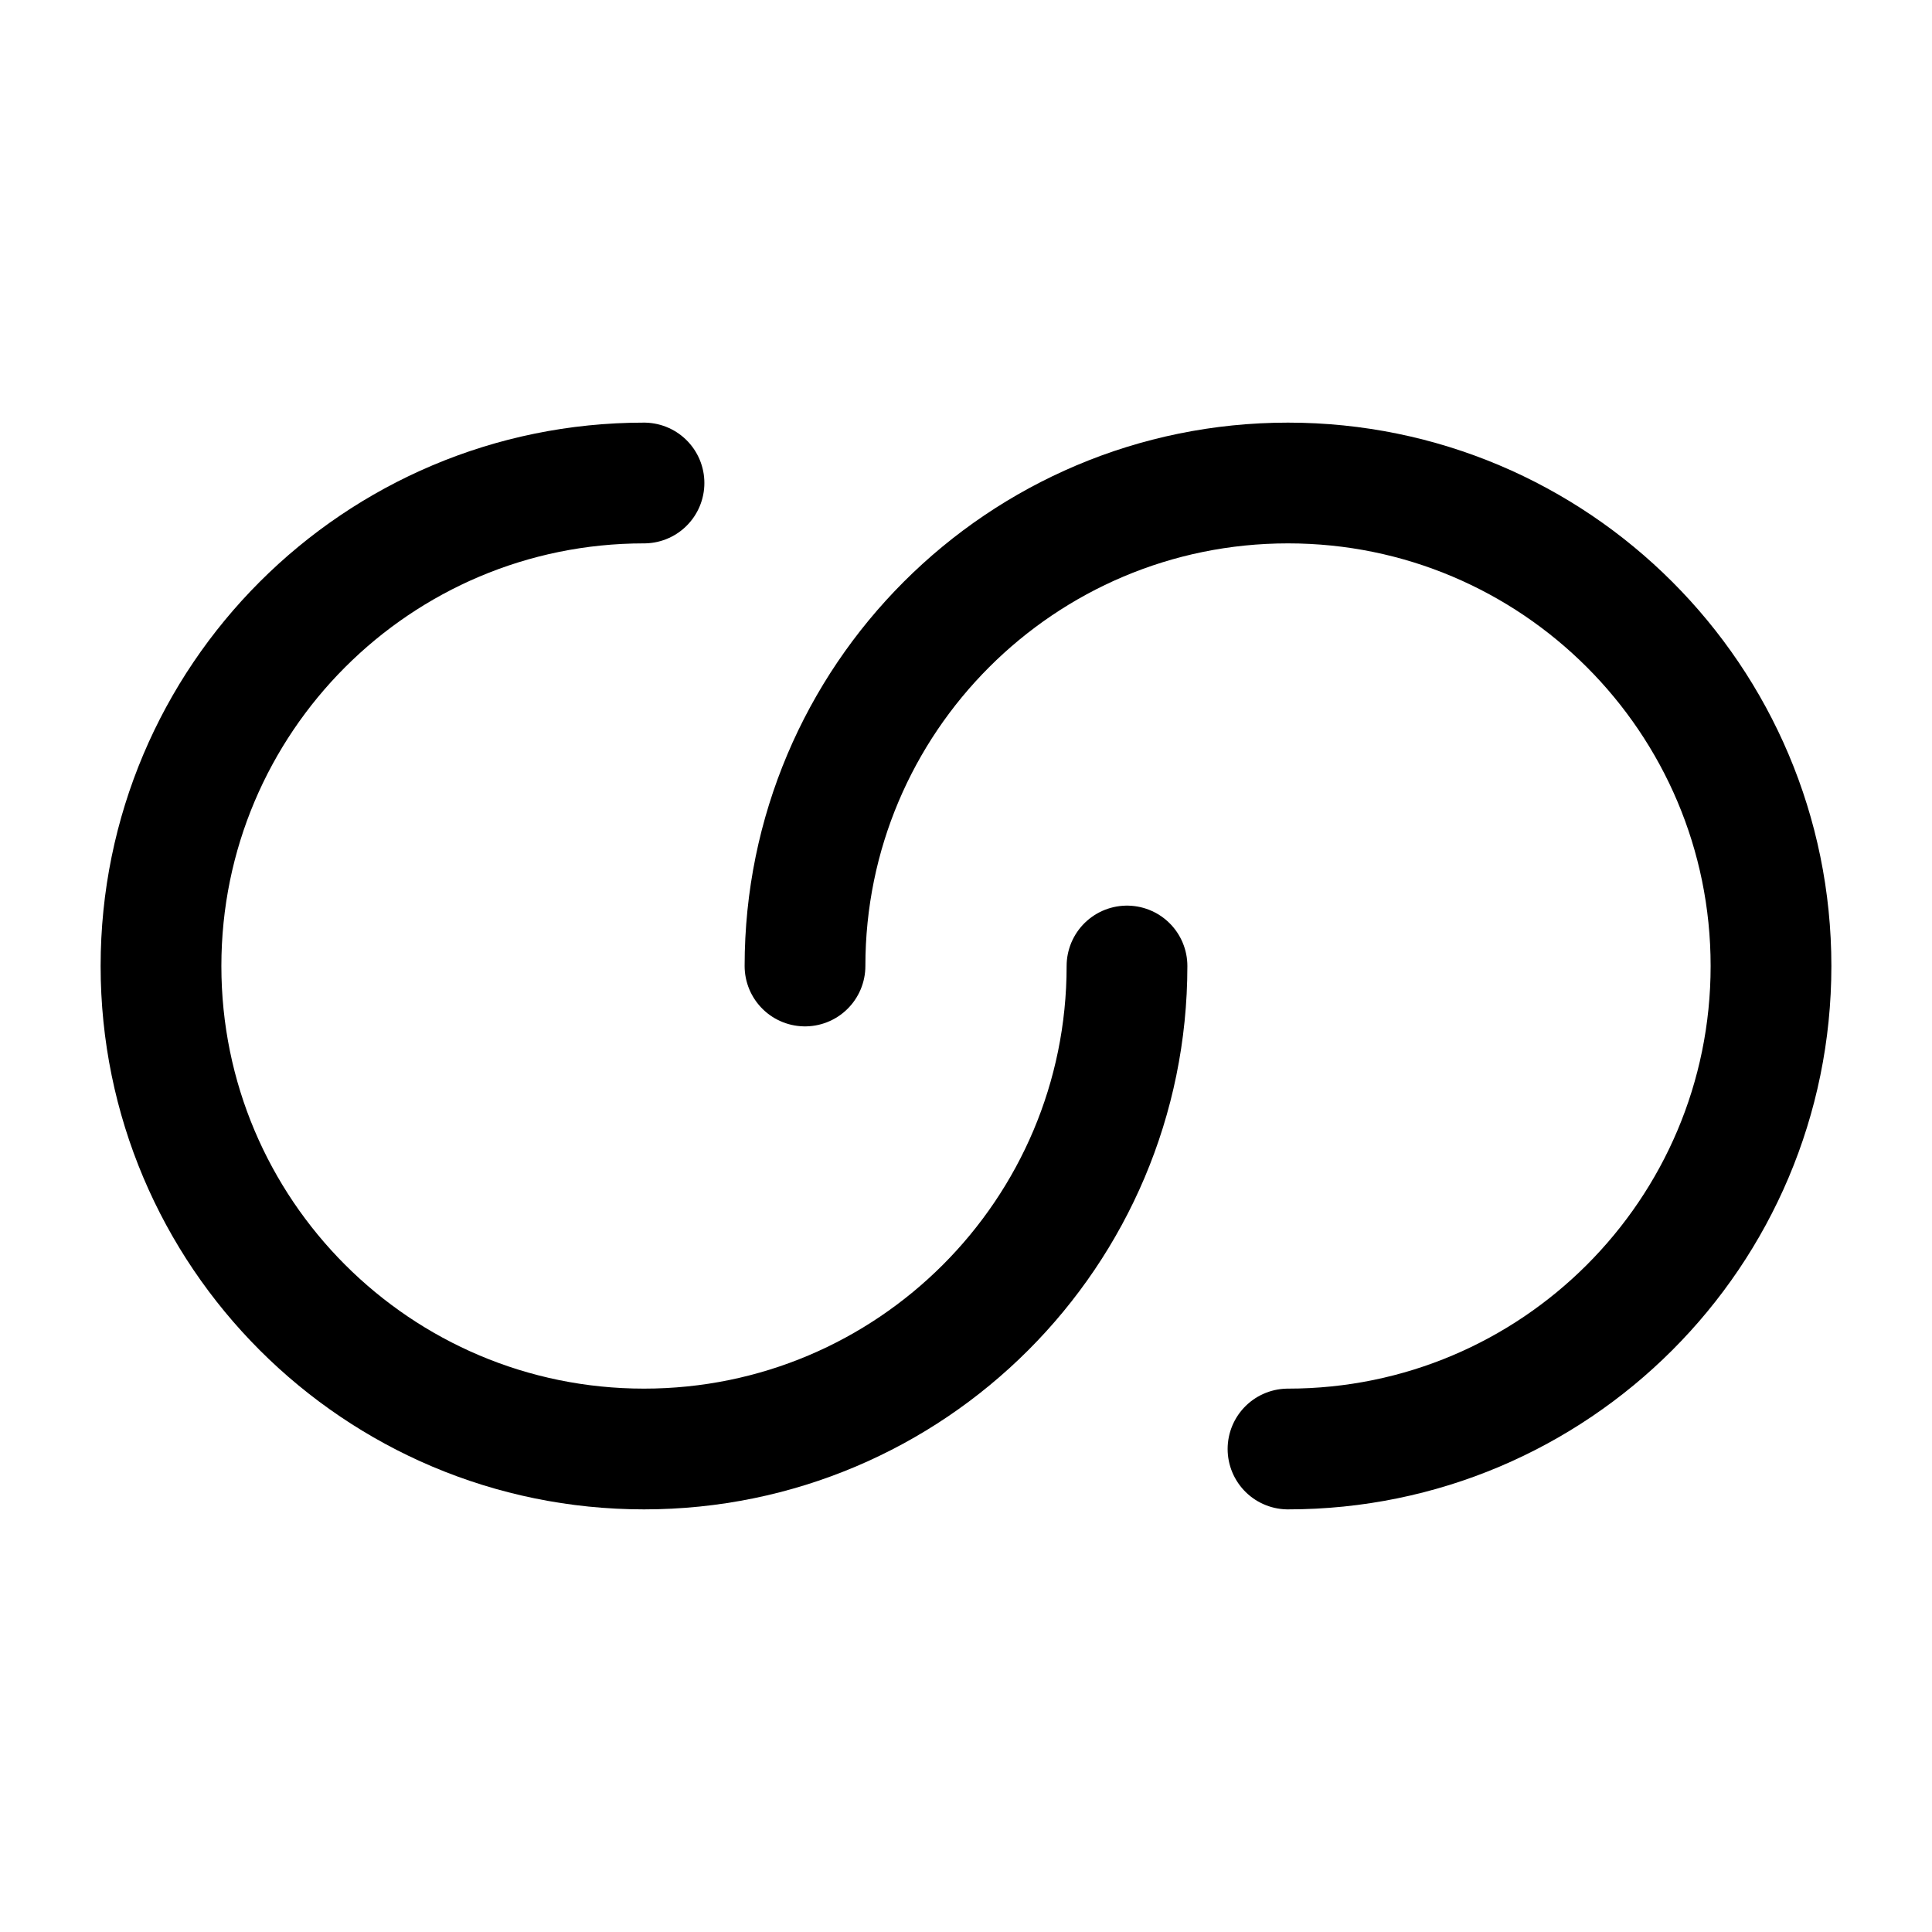
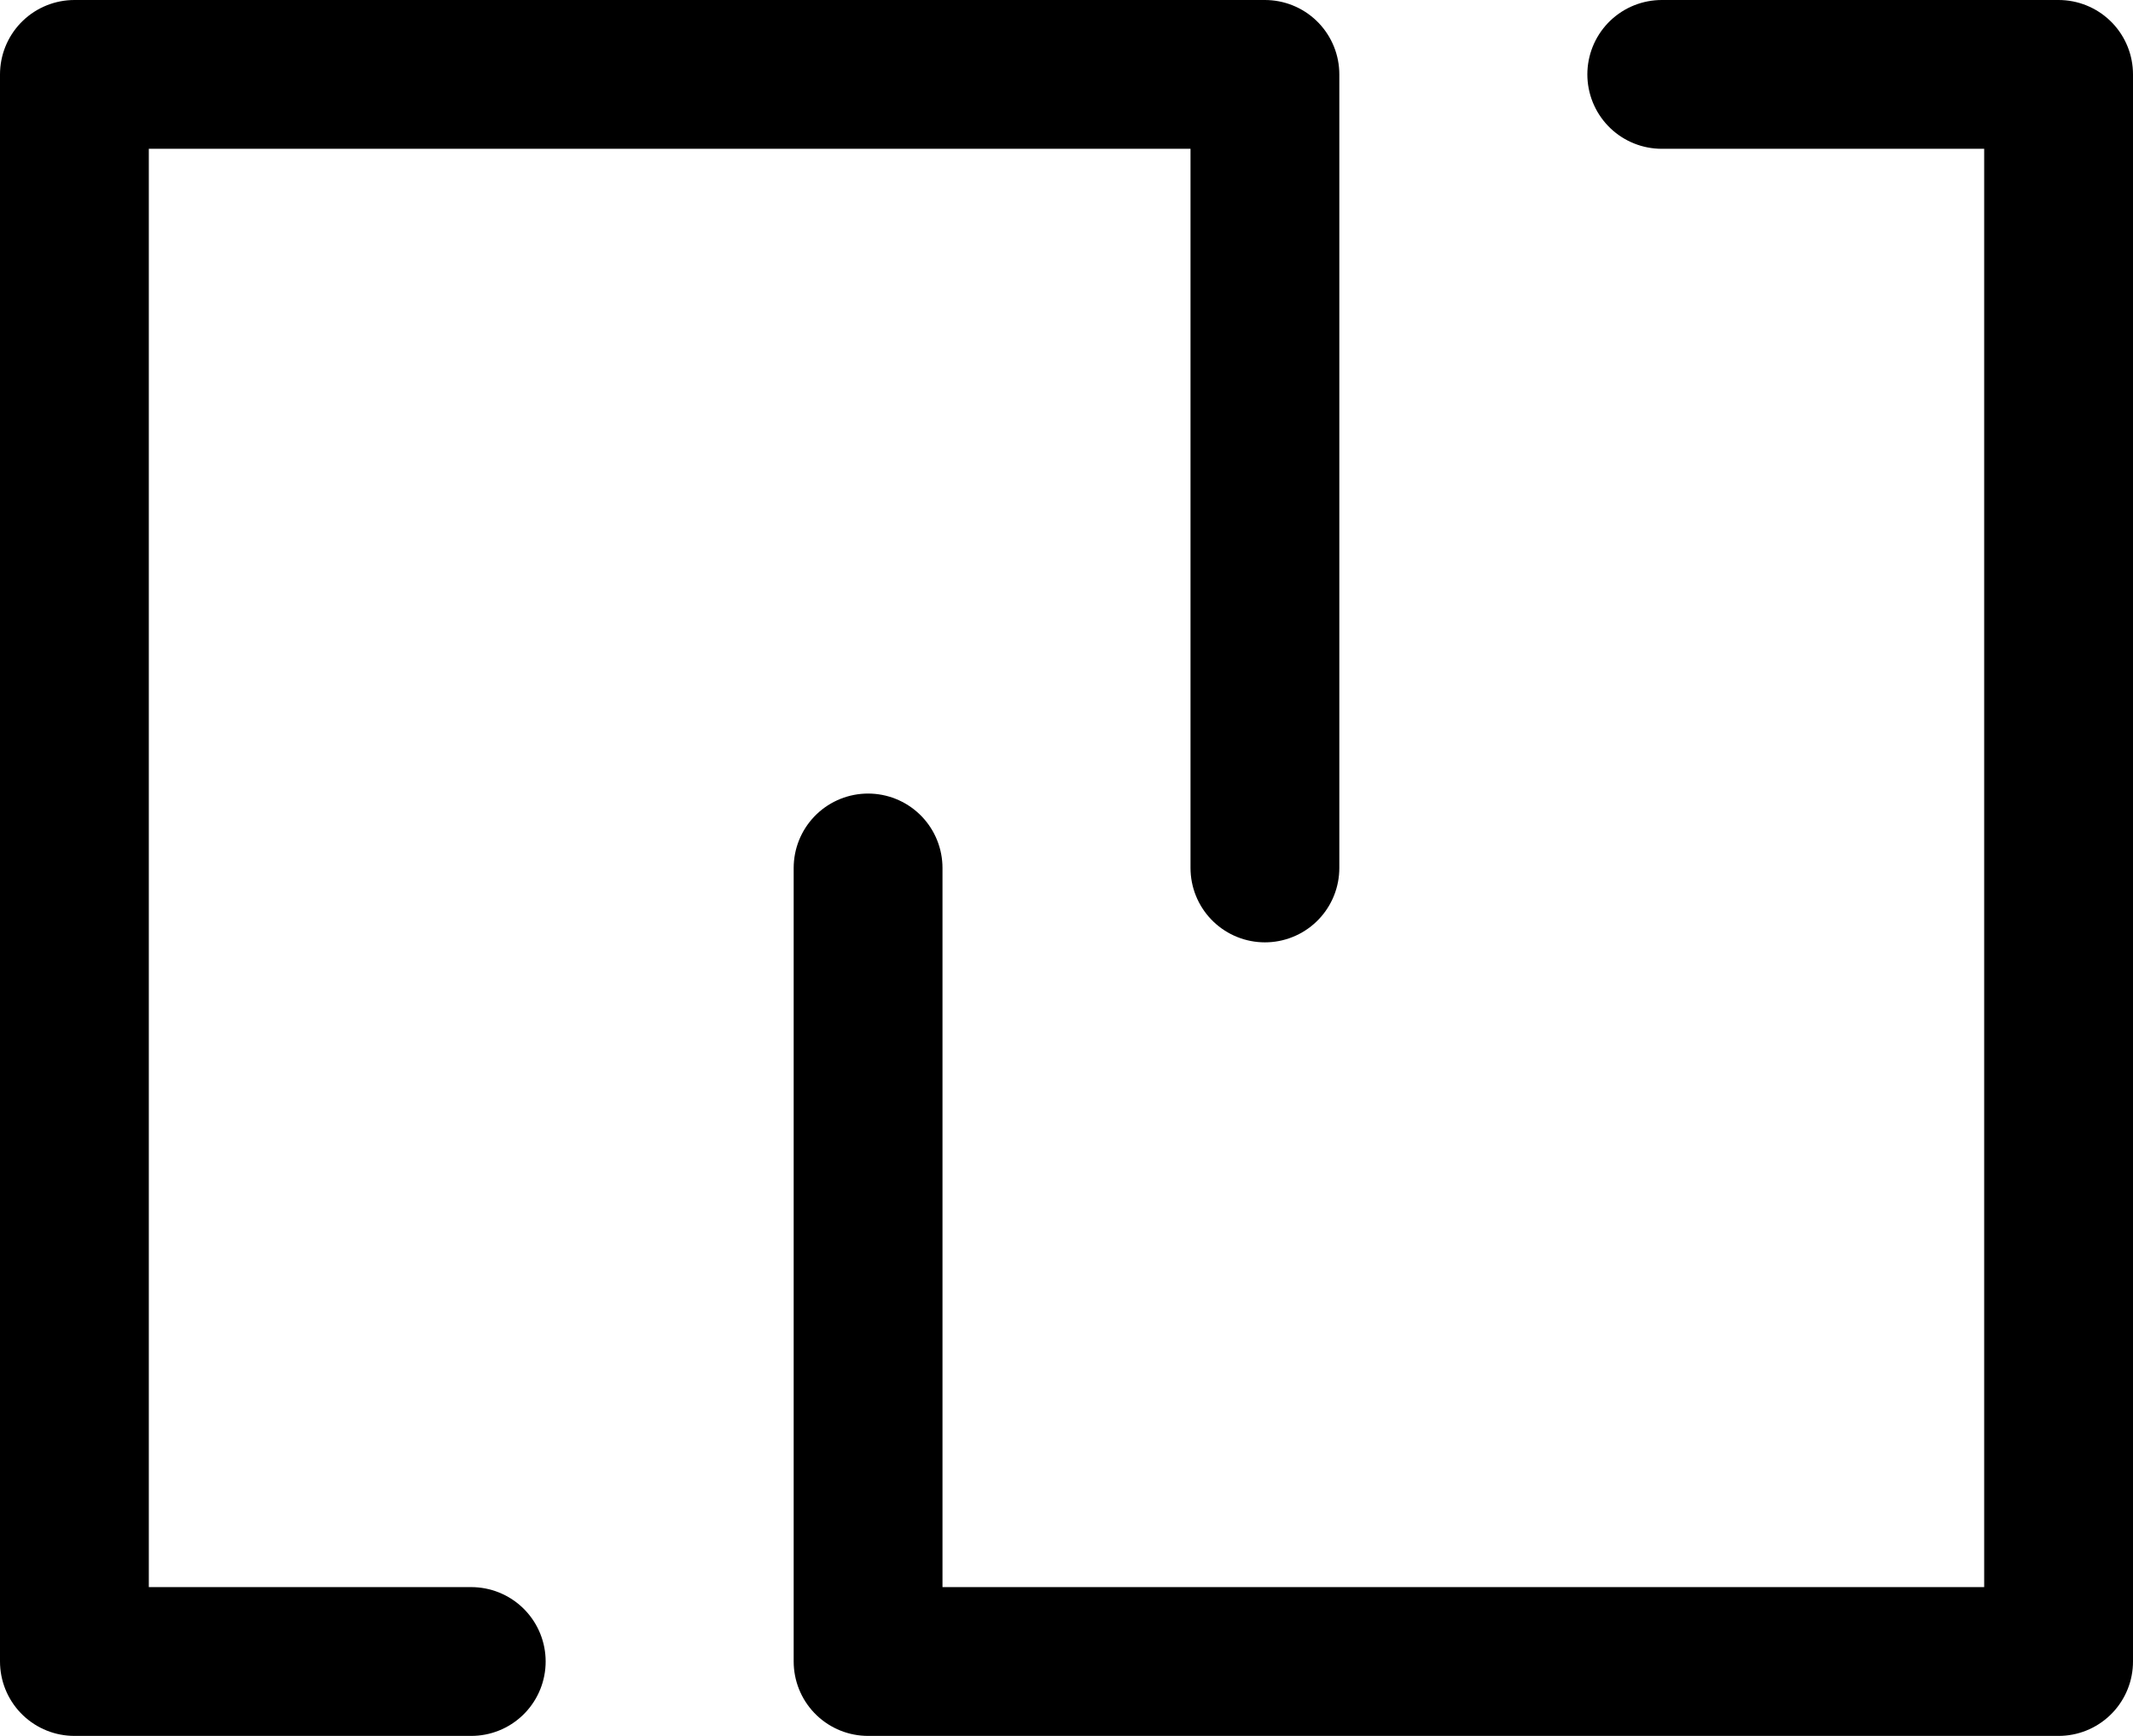
- <svg xmlns="http://www.w3.org/2000/svg" width="1em" height="1em" viewBox="0 0 24 24">
-   <g fill="none" stroke="currentColor" stroke-linecap="round" stroke-width="1.5">
-     <path d="M14 12a6 6 0 1 1-6-6" />
-     <path d="M10 12a6 6 0 1 1 6 6" />
-   </g>
+ <svg xmlns="http://www.w3.org/2000/svg" viewBox="0 0 430 350" fill="none">
+   <defs />
+   <path id="Link" d="M95 335L15 335L15 15L255 15L255 175M335 15L415 15L415 335L175 335L175 175" stroke="currentColor" stroke-opacity="1" stroke-width="30" stroke-linejoin="round" stroke-linecap="round" />
</svg>
